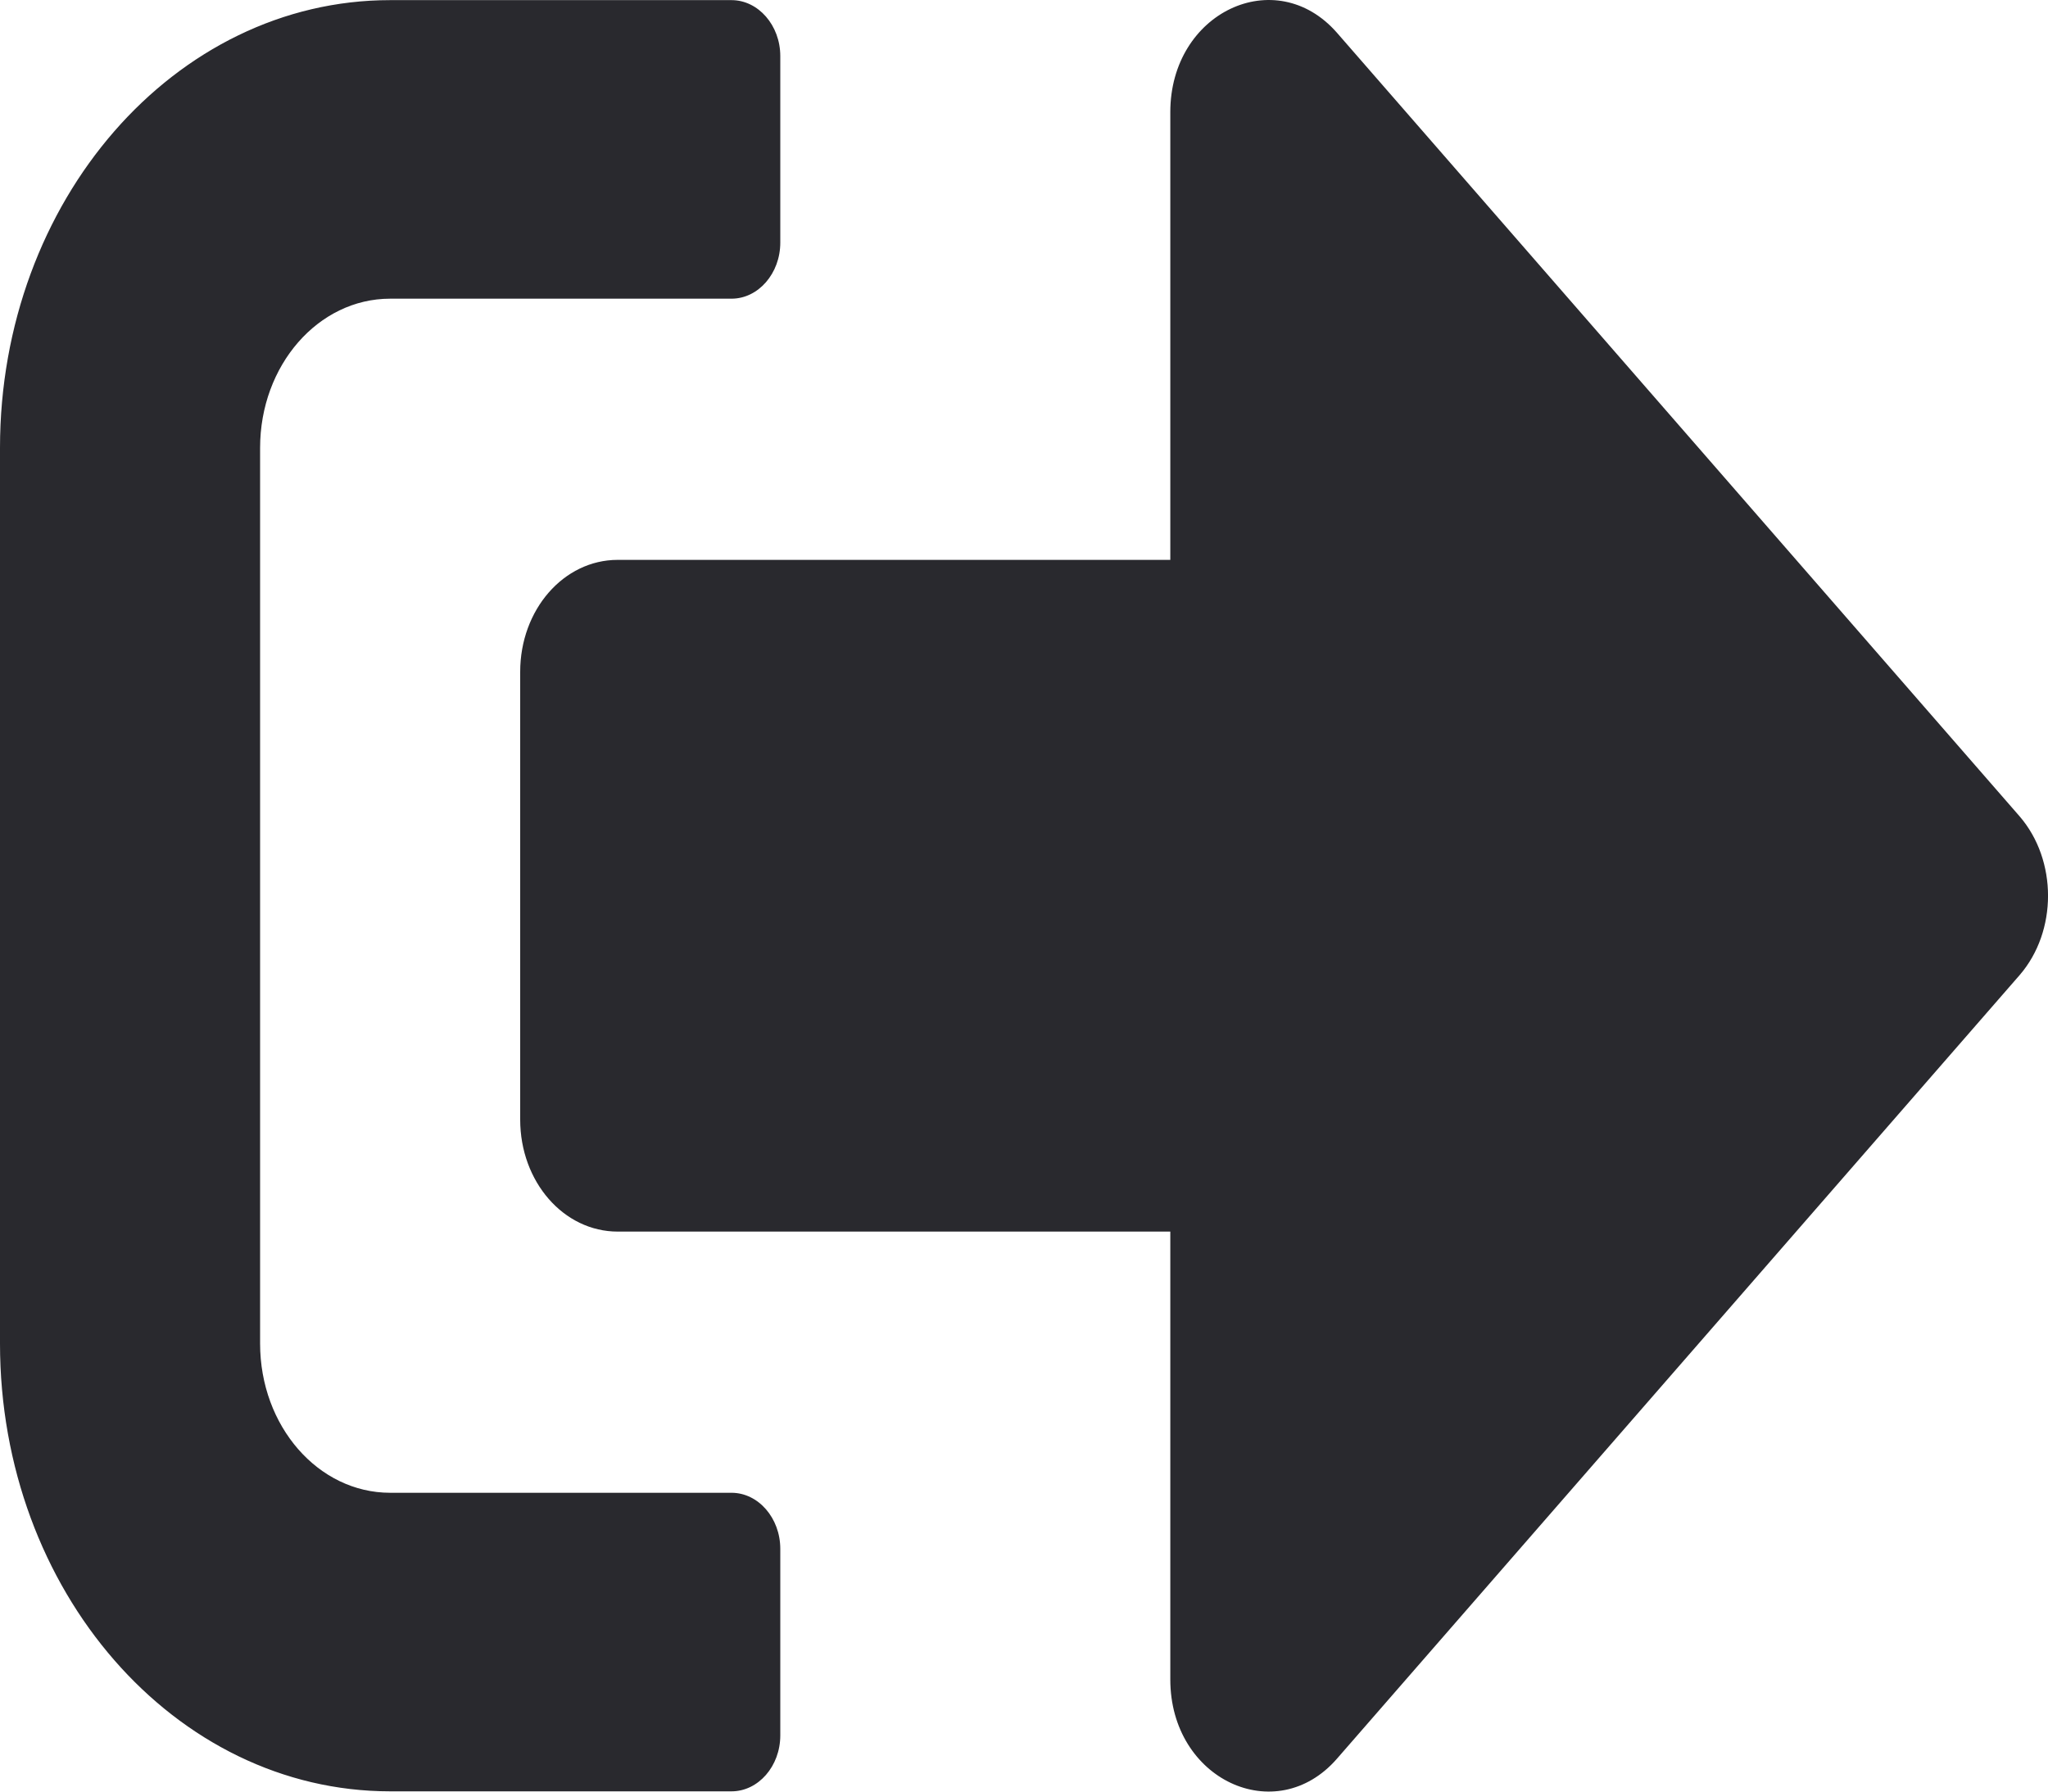
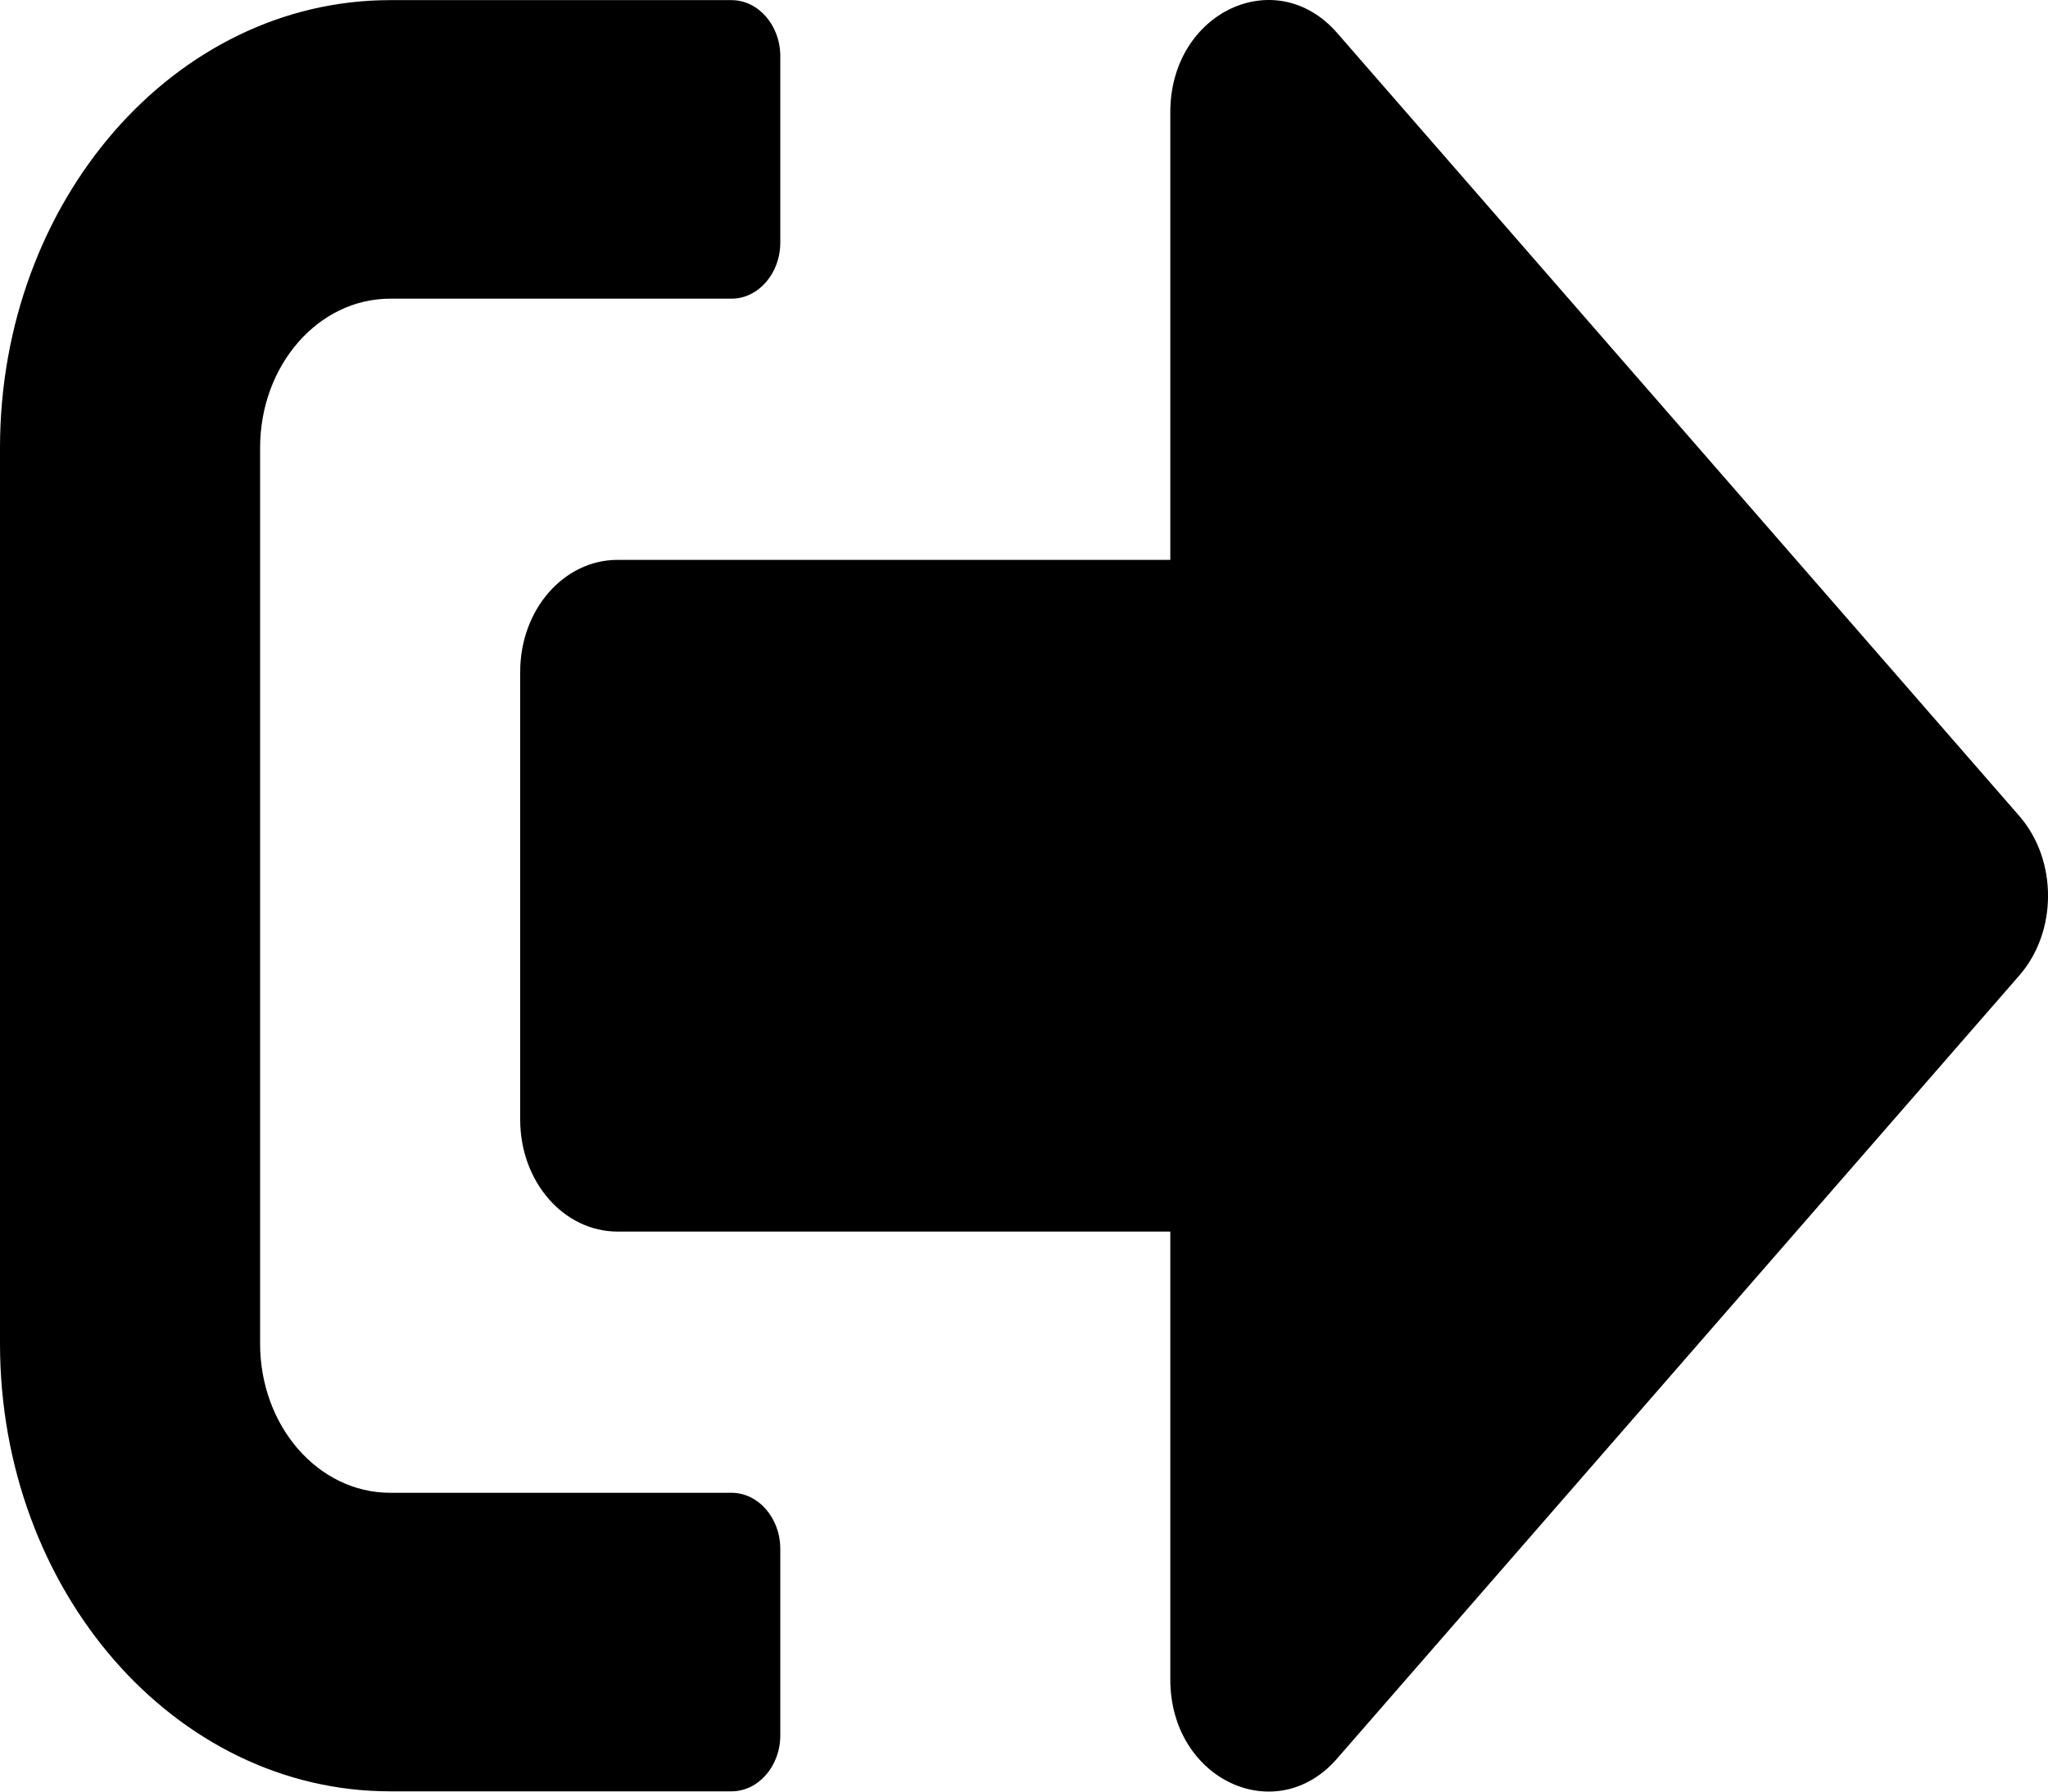
<svg xmlns="http://www.w3.org/2000/svg" width="16" height="14" viewBox="0 0 16 14" fill="none">
-   <path d="M15.779 7.619L10.445 13.743C9.969 14.29 9.143 13.907 9.143 13.124V9.624H4.826C4.403 9.624 4.064 9.234 4.064 8.749V5.25C4.064 4.765 4.403 4.375 4.826 4.375H9.143V0.876C9.143 0.096 9.966 -0.291 10.445 0.256L15.779 6.38C16.074 6.723 16.074 7.277 15.779 7.619ZM6.096 13.561V12.103C6.096 11.862 5.924 11.665 5.715 11.665H3.048C2.486 11.665 2.032 11.144 2.032 10.499V3.5C2.032 2.855 2.486 2.334 3.048 2.334H5.715C5.924 2.334 6.096 2.137 6.096 1.896V0.438C6.096 0.198 5.924 0.001 5.715 0.001H3.048C1.365 0.001 0 1.568 0 3.5V10.499C0 12.431 1.365 13.998 3.048 13.998H5.715C5.924 13.998 6.096 13.802 6.096 13.561Z" fill="#29292E" />
+   <path d="M15.779 7.619L10.445 13.743C9.969 14.29 9.143 13.907 9.143 13.124V9.624H4.826C4.403 9.624 4.064 9.234 4.064 8.749V5.25C4.064 4.765 4.403 4.375 4.826 4.375H9.143V0.876C9.143 0.096 9.966 -0.291 10.445 0.256L15.779 6.38C16.074 6.723 16.074 7.277 15.779 7.619ZM6.096 13.561V12.103C6.096 11.862 5.924 11.665 5.715 11.665H3.048C2.486 11.665 2.032 11.144 2.032 10.499V3.5C2.032 2.855 2.486 2.334 3.048 2.334H5.715C5.924 2.334 6.096 2.137 6.096 1.896V0.438C6.096 0.198 5.924 0.001 5.715 0.001H3.048C1.365 0.001 0 1.568 0 3.5V10.499C0 12.431 1.365 13.998 3.048 13.998H5.715C5.924 13.998 6.096 13.802 6.096 13.561Z" fill="#000" />
</svg>
